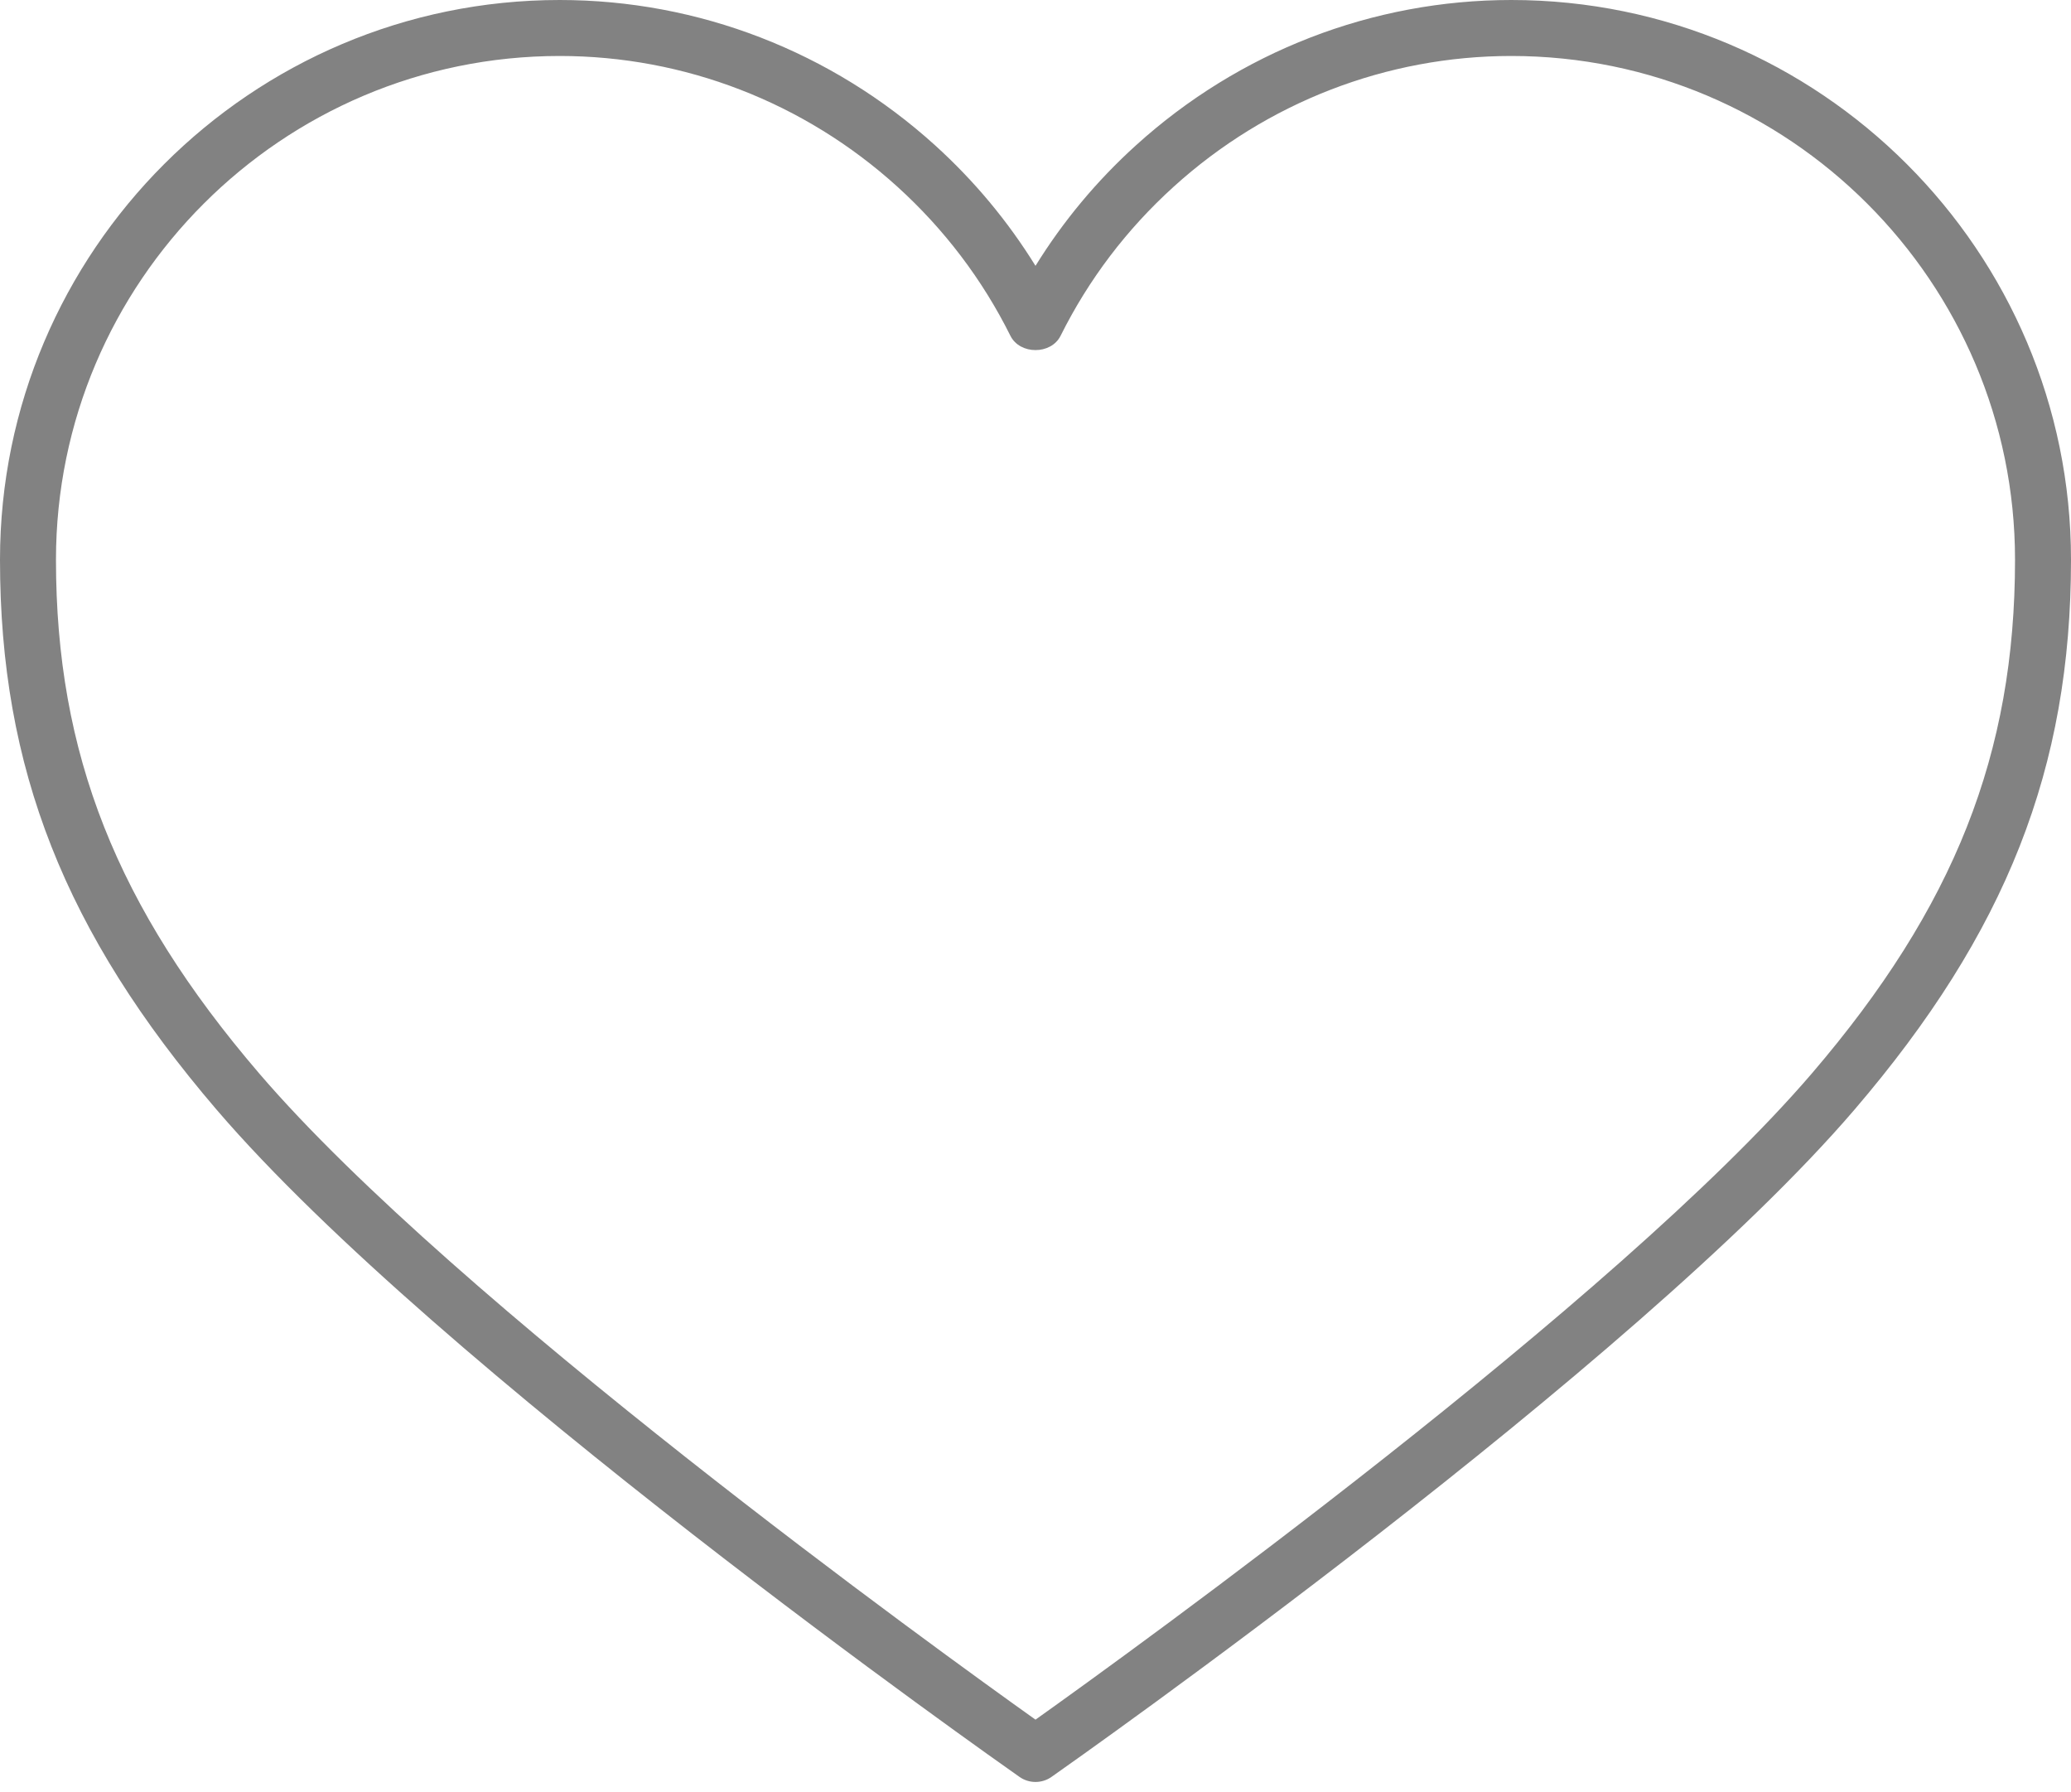
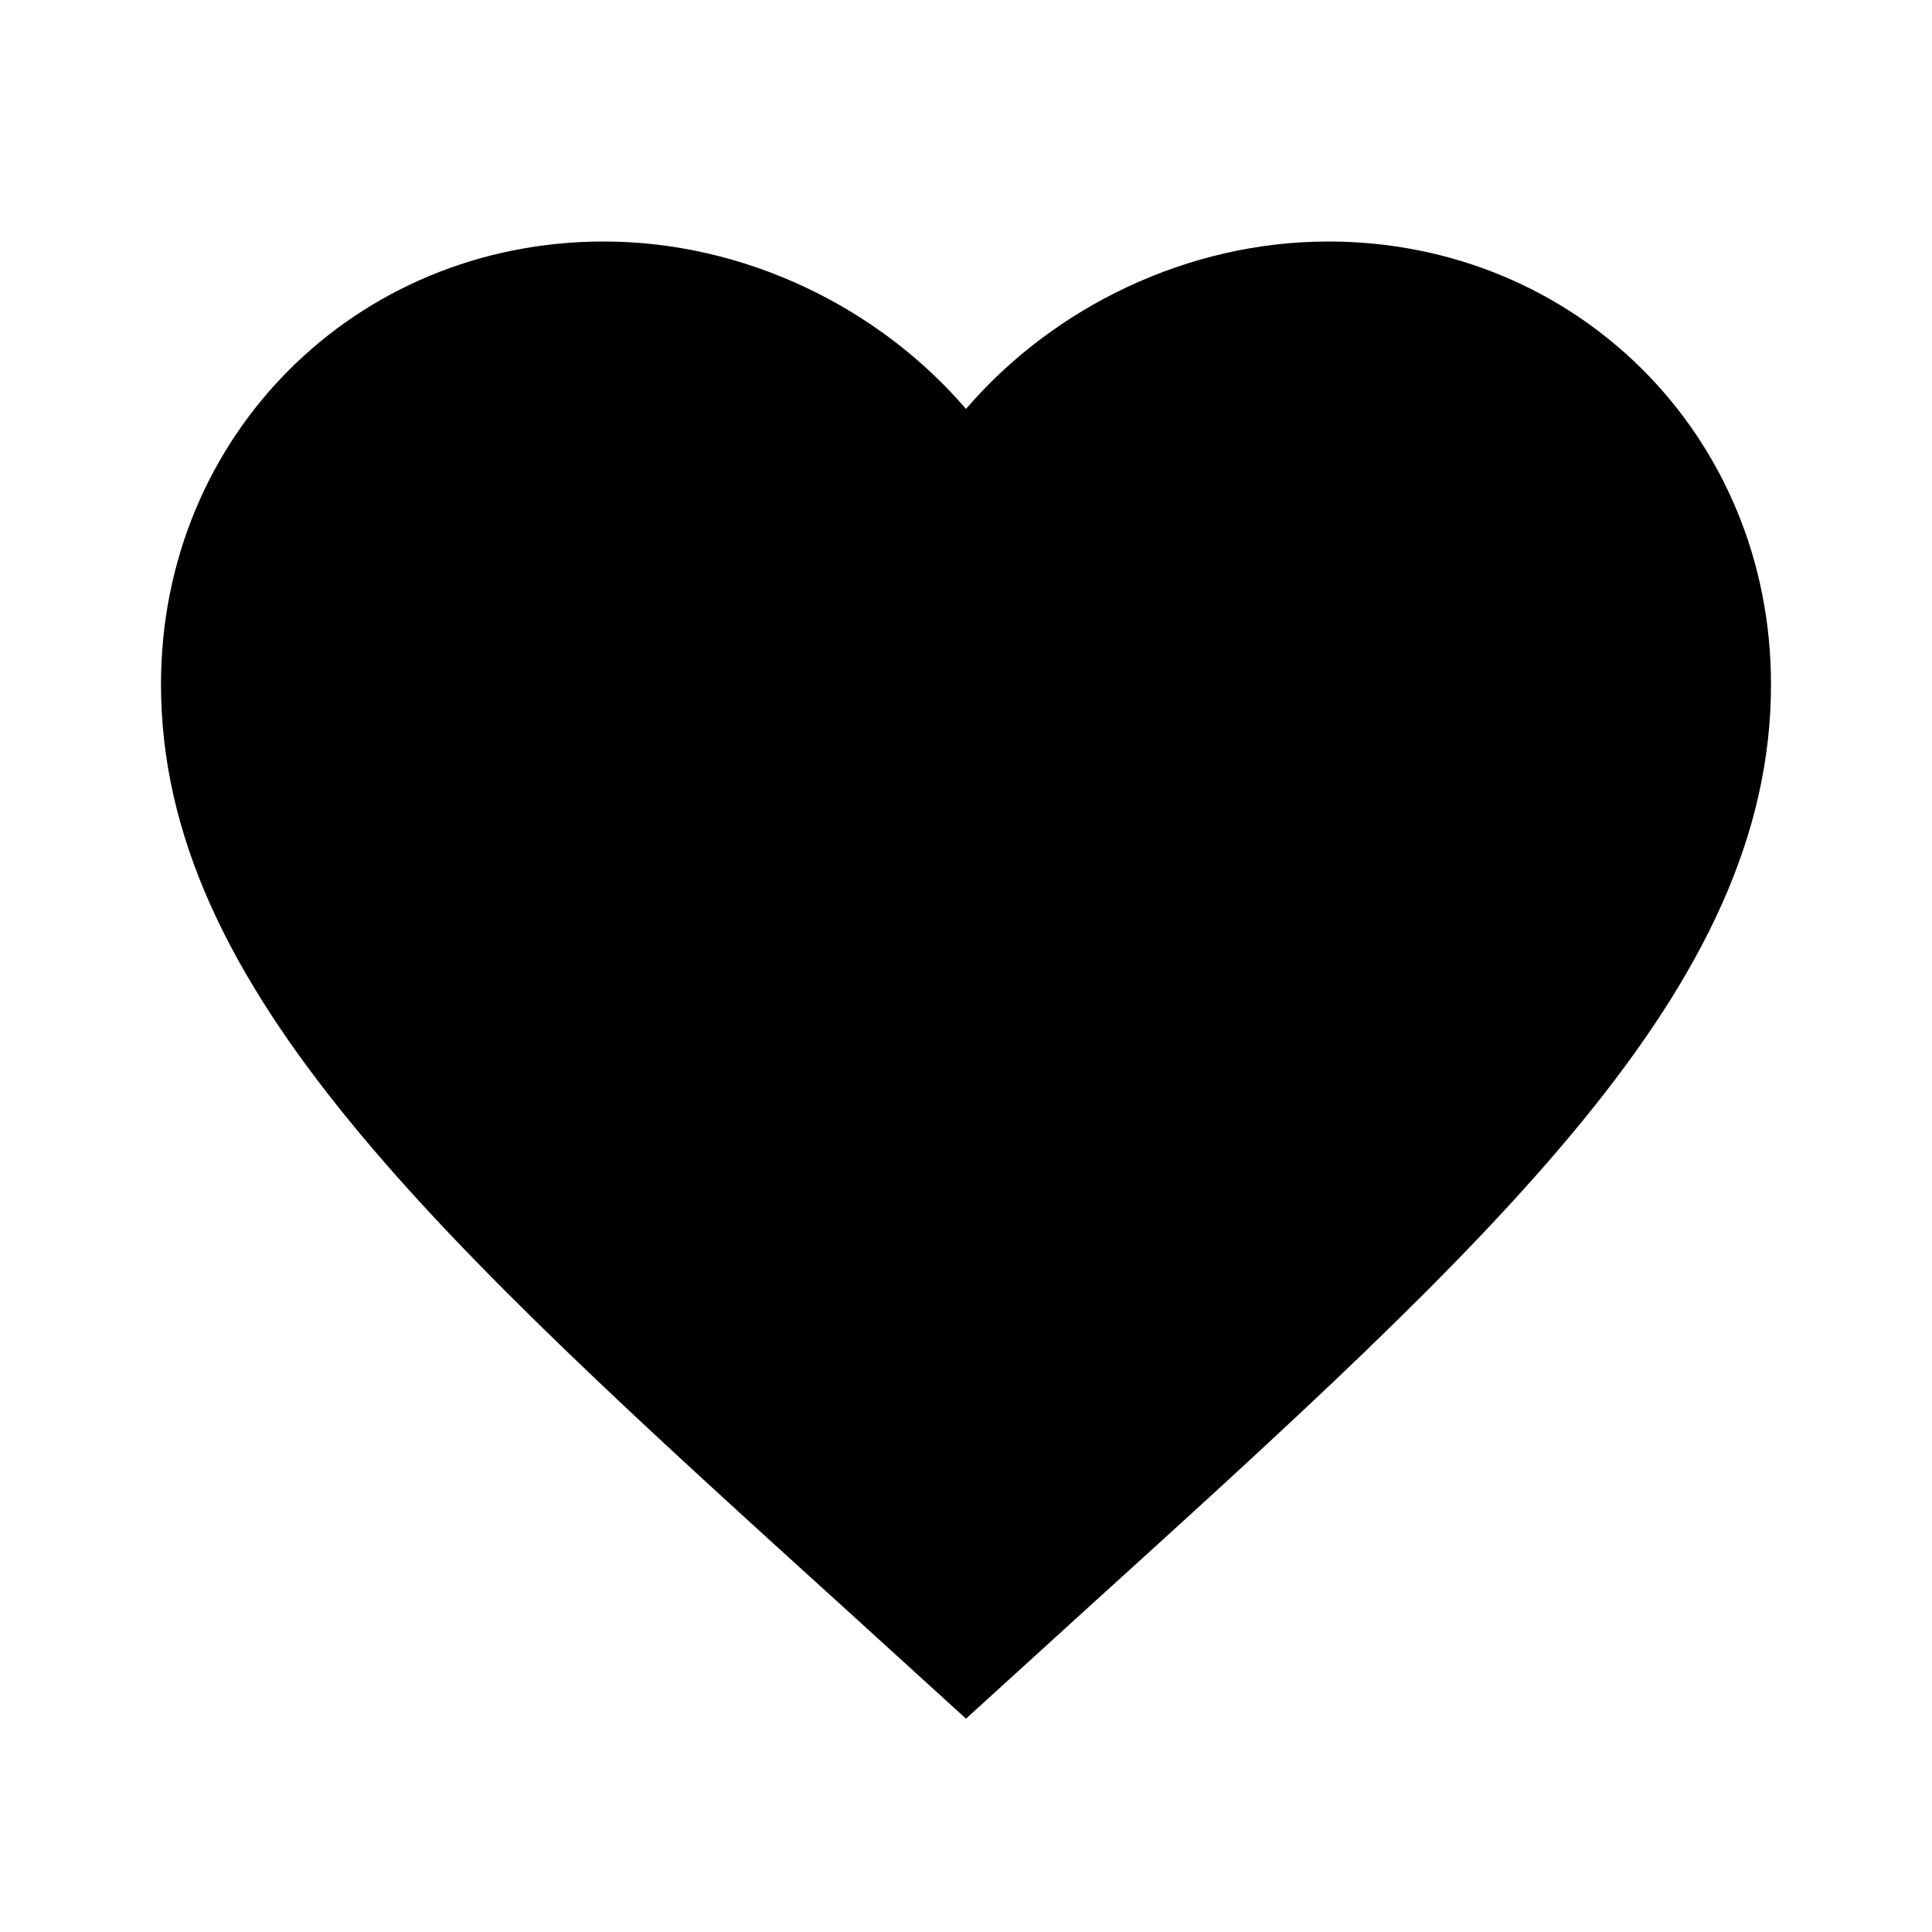
- <svg xmlns="http://www.w3.org/2000/svg" version="1.1" id="Layer_1" x="0px" y="0px" width="37px" height="32px" viewBox="0 0 37 32" enable-background="new 0 0 37 32" xml:space="preserve">
-   <g>
-     <path fill="#828282" d="M27,0c-2.476,0-4.856,0.921-6.704,2.595C19.594,3.23,18.993,3.952,18.5,4.749   c-0.493-0.797-1.094-1.519-1.796-2.155C14.856,0.921,12.476,0,10,0C4.486,0,0,4.486,0,10c0,3.722,1.158,6.66,3.871,9.825   c3.942,4.6,13.919,11.62,14.342,11.917c0.086,0.061,0.187,0.091,0.287,0.091s0.201-0.03,0.287-0.091   c0.423-0.297,10.4-7.317,14.343-11.917C35.842,16.66,37,13.722,37,10C37,4.486,32.514,0,27,0z M32.371,19.175   C28.876,23.251,20.191,29.516,18.5,30.72c-1.691-1.204-10.376-7.469-13.87-11.545C2.085,16.206,1,13.462,1,10c0-4.963,4.038-9,9-9   c2.227,0,4.37,0.829,6.032,2.335c0.838,0.76,1.518,1.656,2.02,2.664c0.17,0.34,0.726,0.34,0.896,0   c0.502-1.008,1.182-1.904,2.02-2.663C22.63,1.829,24.773,1,27,1c4.962,0,9,4.037,9,9C36,13.462,34.915,16.206,32.371,19.175z" />
-   </g>
+ <svg style="width:24px;height:24px" viewBox="0 0 24 24">
+   <path fill="currentColor" d="M12,21.35L10.55,20.03C5.4,15.36 2,12.27 2,8.5C2,5.41 4.42,3 7.5,3C9.24,3 10.91,3.81 12,5.08C13.09,3.81 14.76,3 16.5,3C19.58,3 22,5.41 22,8.5C22,12.27 18.6,15.36 13.45,20.03L12,21.35Z" />
</svg>
